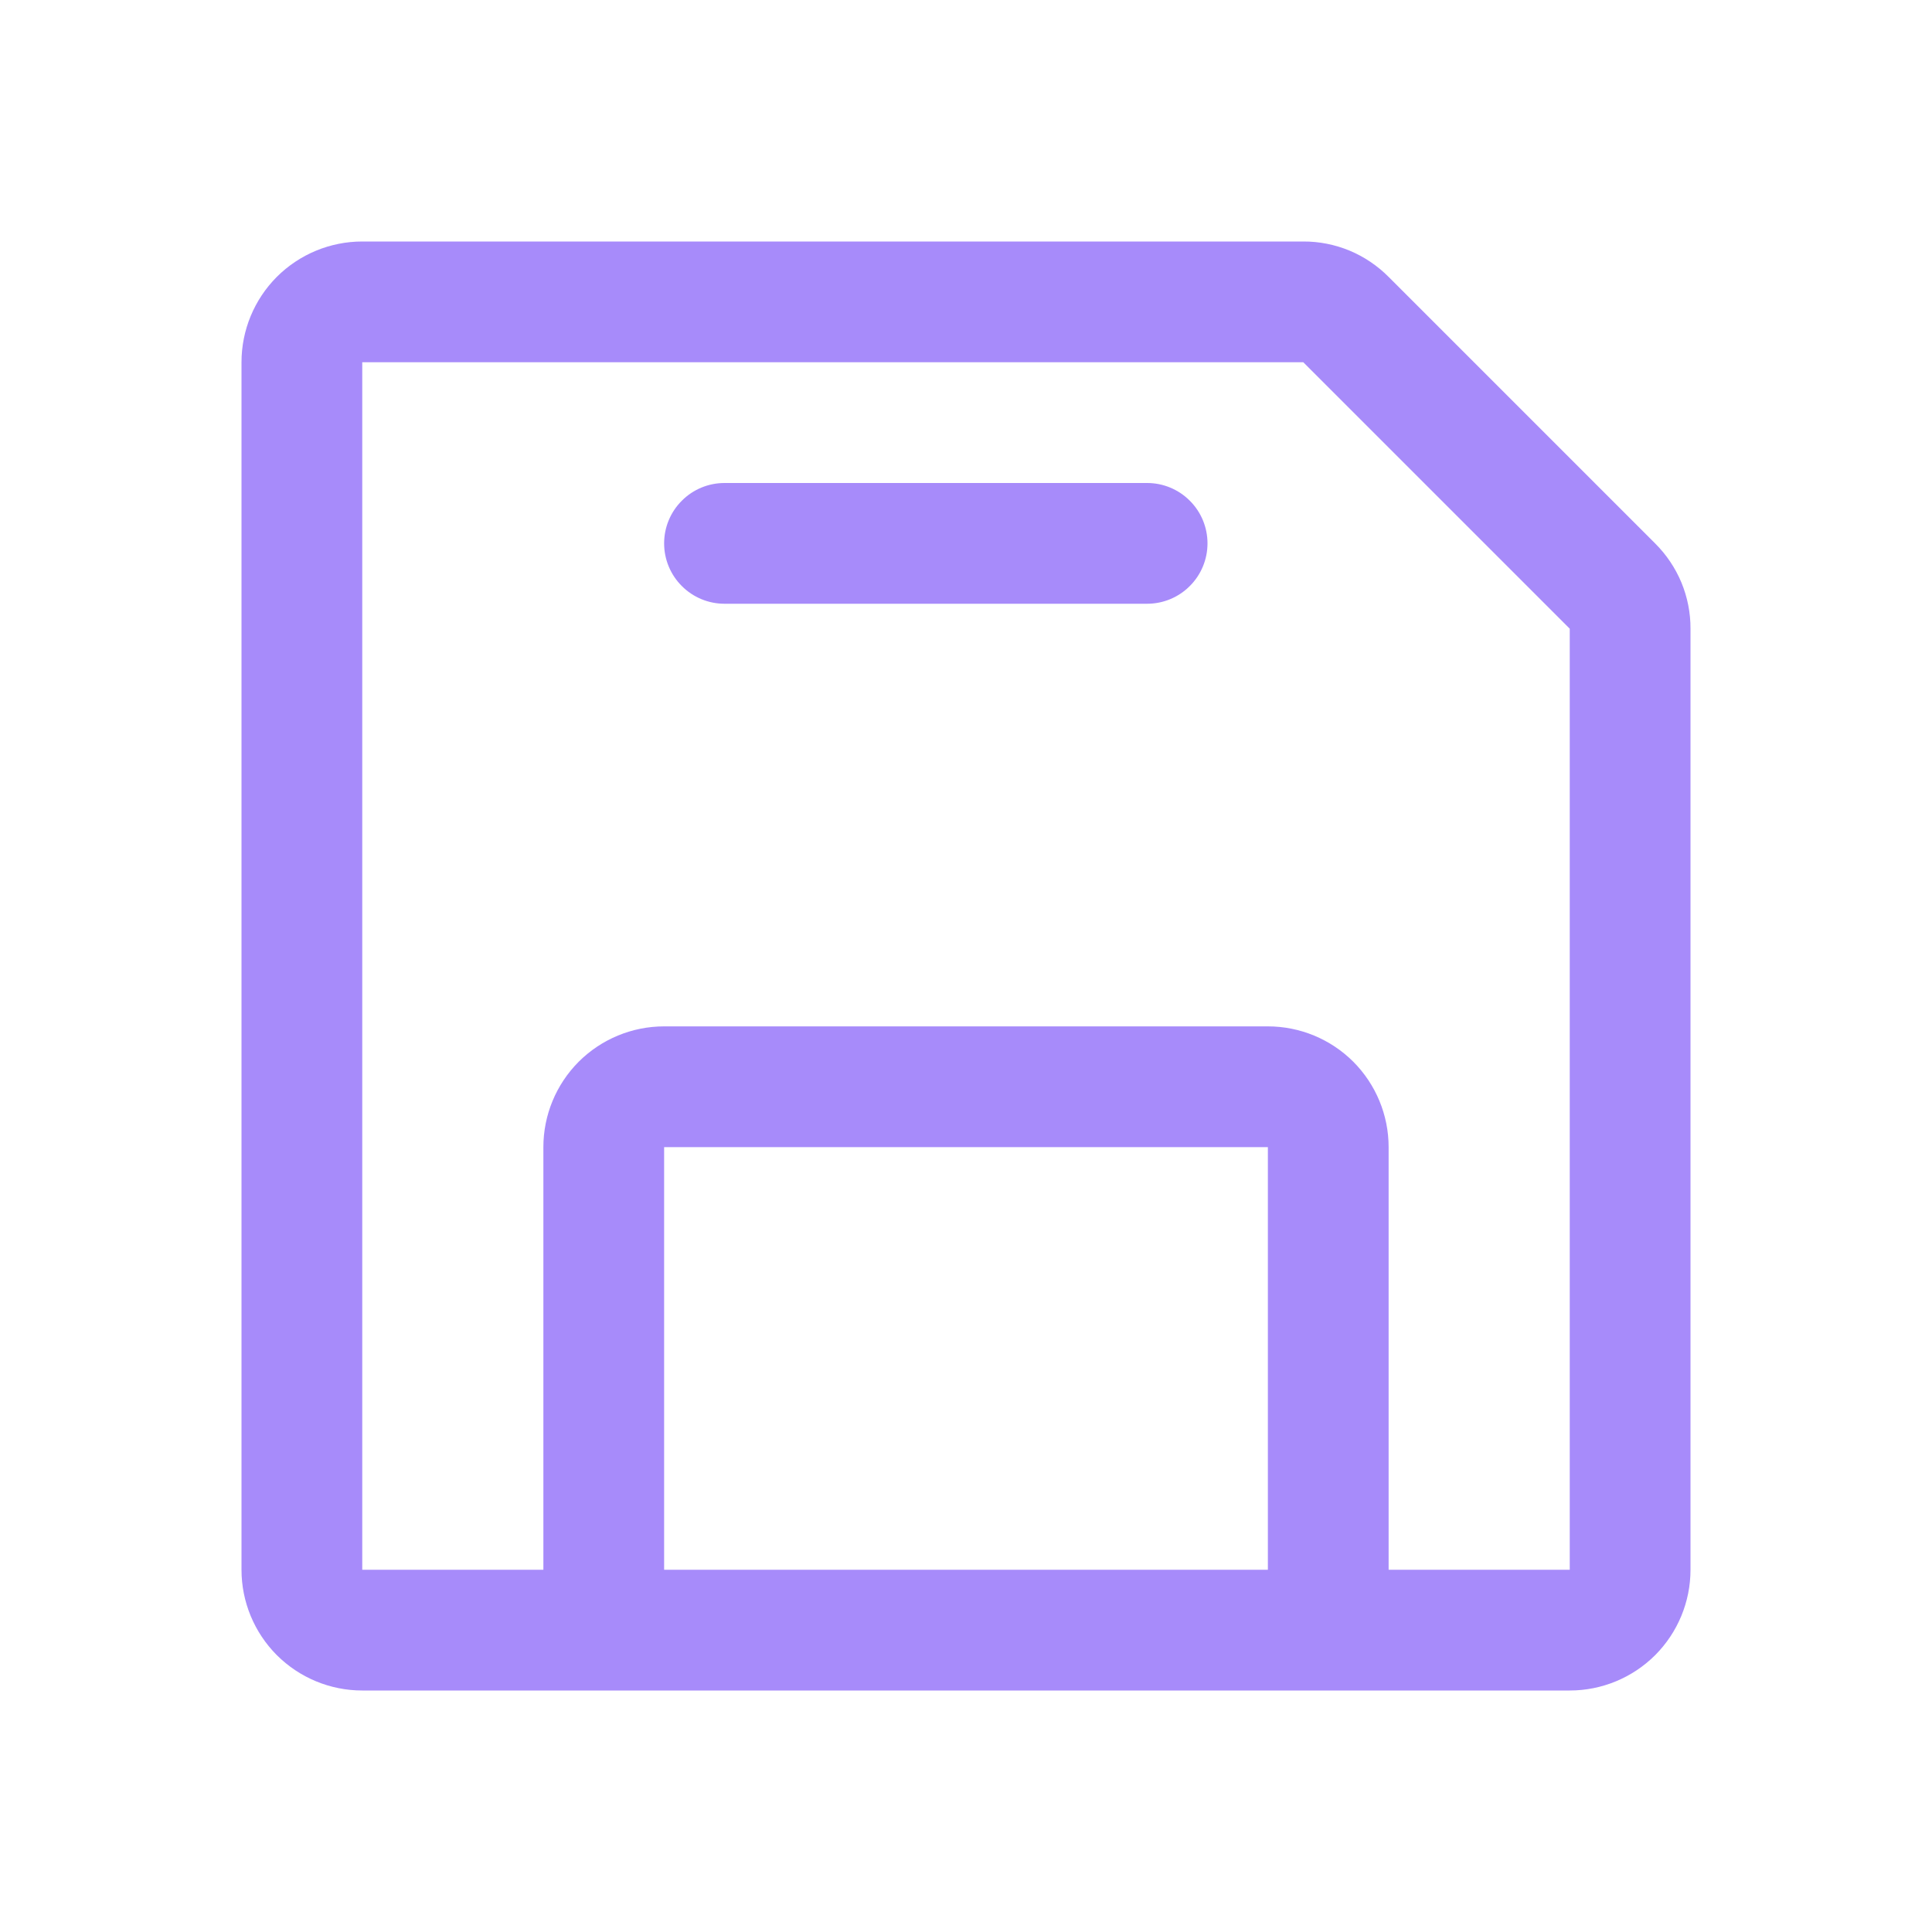
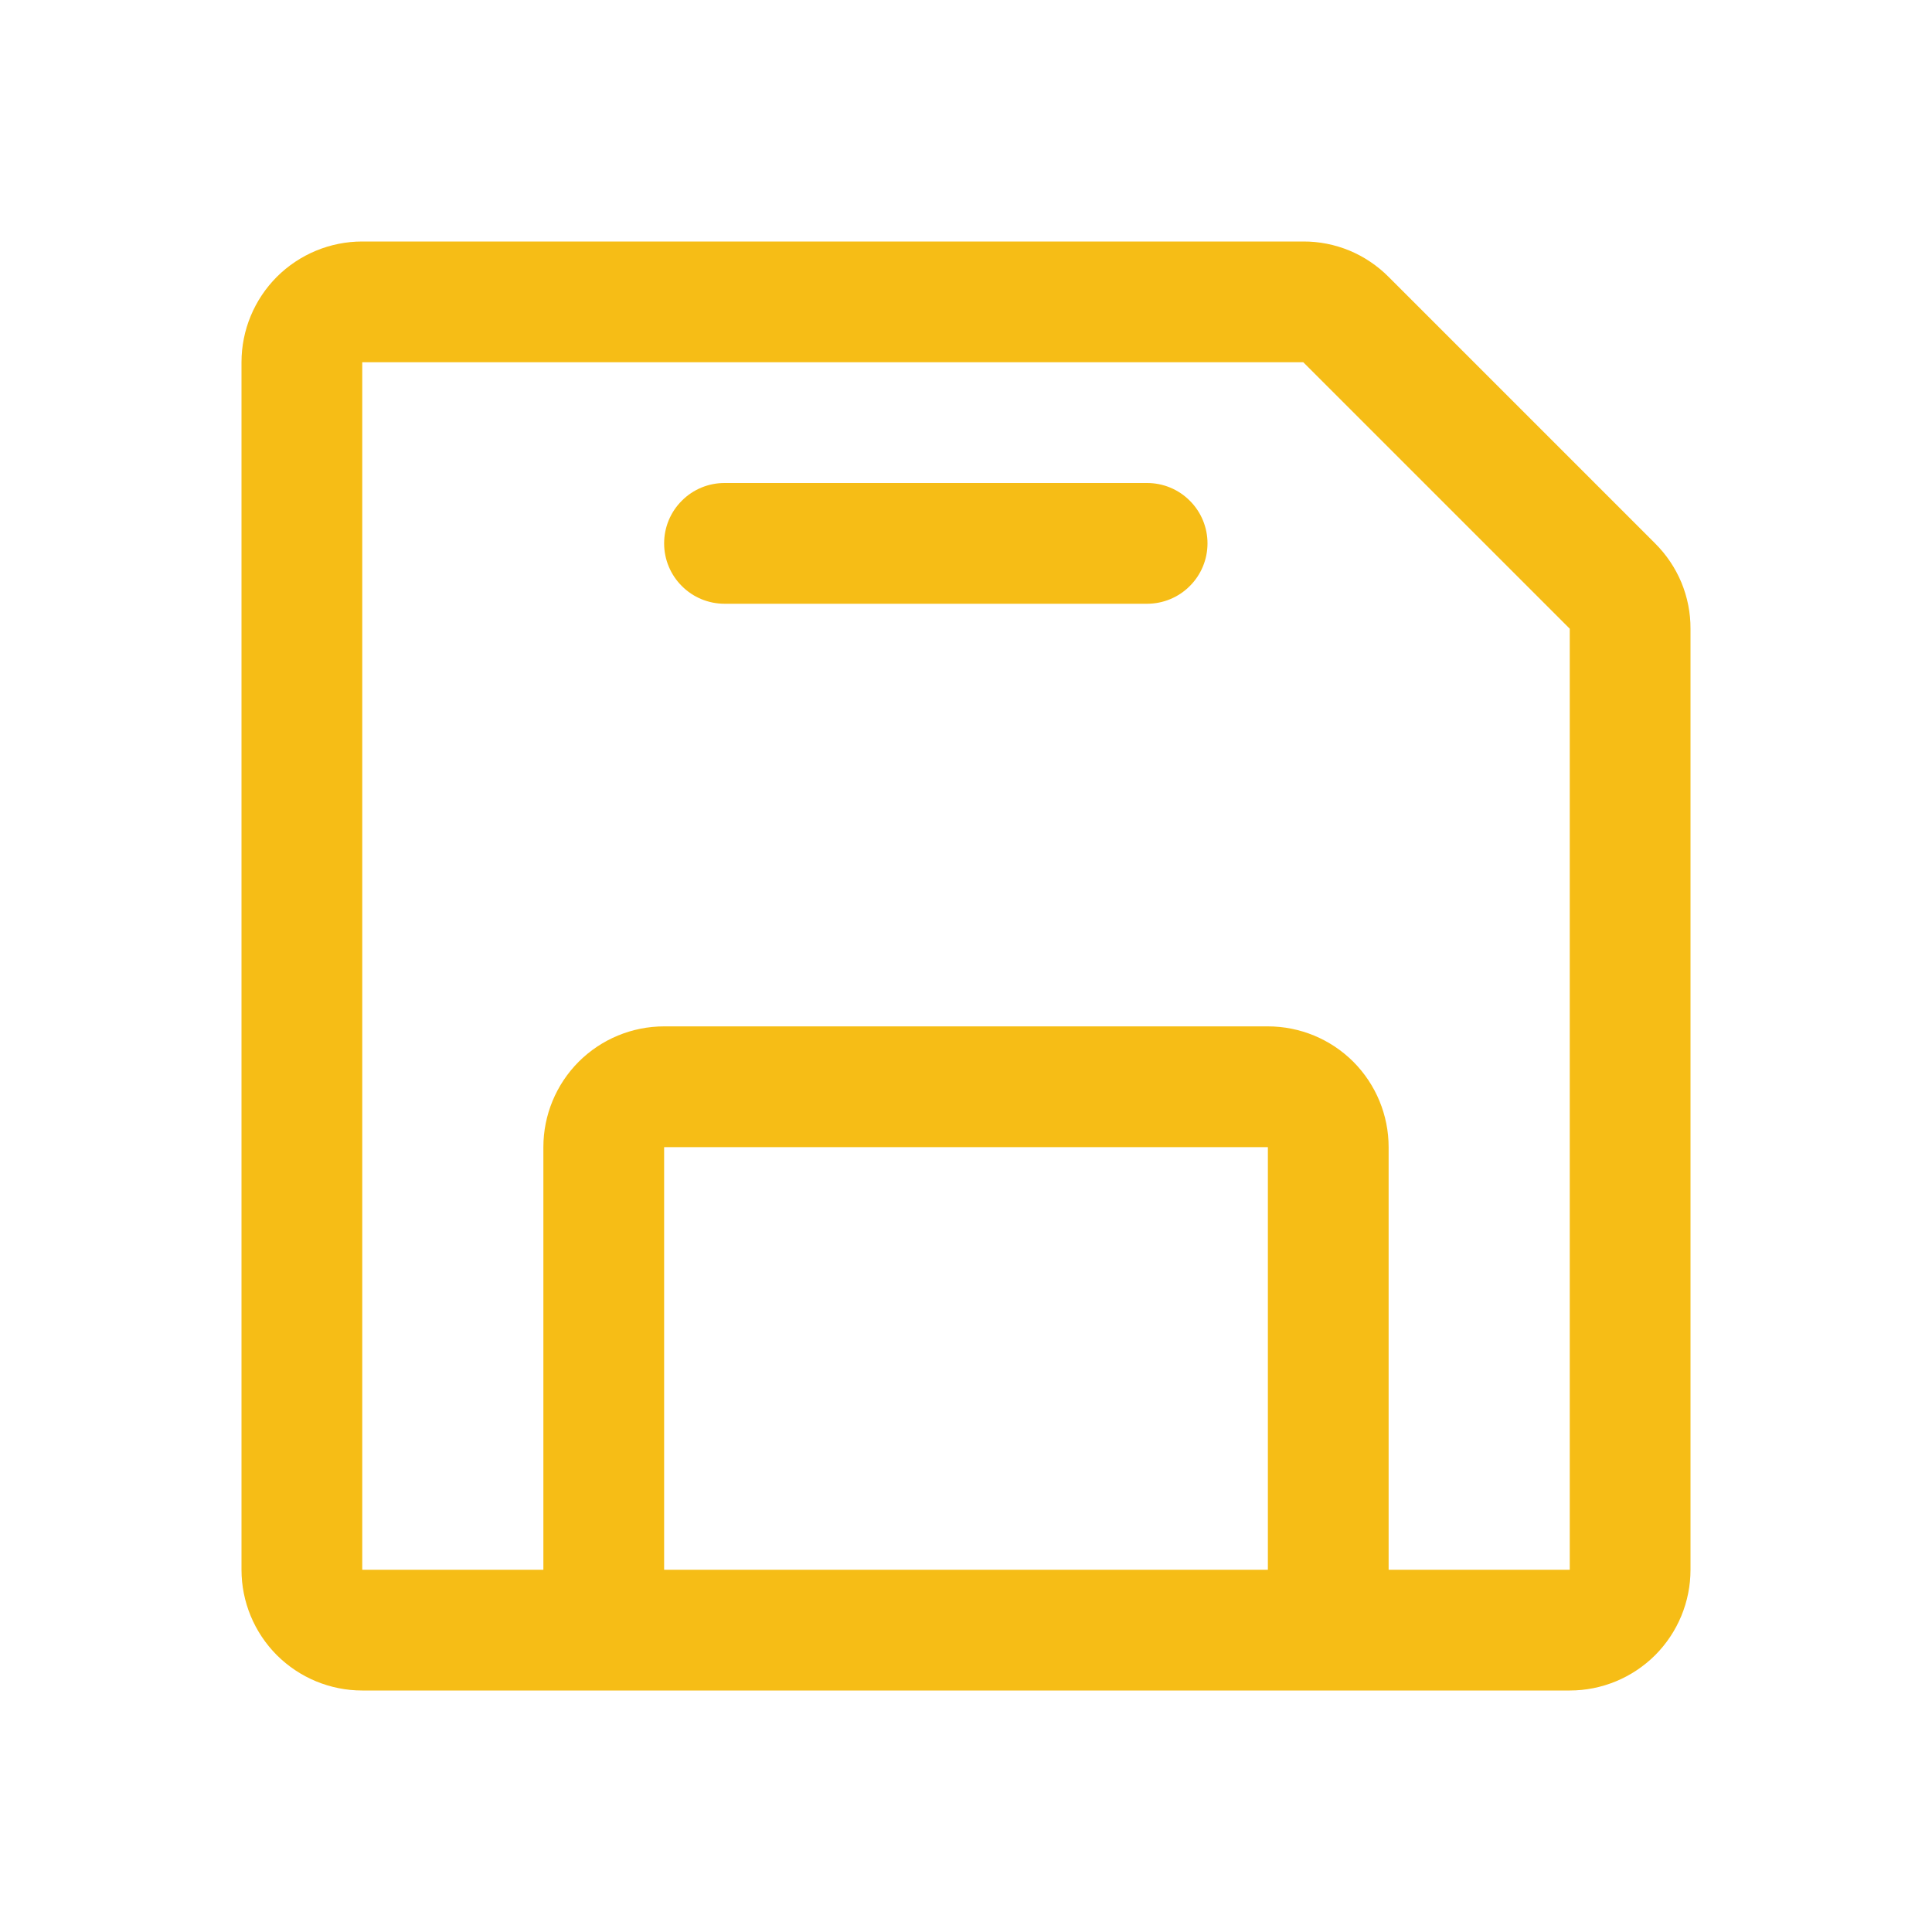
<svg xmlns="http://www.w3.org/2000/svg" width="24" height="24" viewBox="0 0 24 24" fill="none">
-   <path d="M20.56 6.75L17.25 3.44C17.111 3.3 16.946 3.189 16.764 3.113C16.582 3.038 16.387 2.999 16.19 3H4.5C4.102 3 3.721 3.158 3.439 3.439C3.158 3.721 3 4.102 3 4.5V19.5C3 19.898 3.158 20.279 3.439 20.561C3.721 20.842 4.102 21 4.5 21H19.5C19.898 21 20.279 20.842 20.561 20.561C20.842 20.279 21 19.898 21 19.5V7.81C21.001 7.613 20.962 7.418 20.887 7.236C20.811 7.054 20.7 6.889 20.56 6.75ZM15.75 19.5H8.25V14.25H15.75V19.5ZM19.5 19.5H17.25V14.25C17.25 13.852 17.092 13.471 16.811 13.189C16.529 12.908 16.148 12.75 15.75 12.75H8.25C7.852 12.75 7.471 12.908 7.189 13.189C6.908 13.471 6.75 13.852 6.75 14.25V19.5H4.5V4.5H16.19L19.5 7.81V19.5ZM15 6.75C15 6.949 14.921 7.14 14.78 7.28C14.64 7.421 14.449 7.5 14.25 7.5H9C8.801 7.5 8.61 7.421 8.47 7.28C8.329 7.14 8.25 6.949 8.25 6.75C8.25 6.551 8.329 6.36 8.47 6.22C8.61 6.079 8.801 6 9 6H14.25C14.449 6 14.64 6.079 14.78 6.22C14.921 6.36 15 6.551 15 6.75Z" fill="#A78BFA" />
+   <path d="M20.56 6.75L17.25 3.44C17.111 3.3 16.946 3.189 16.764 3.113C16.582 3.038 16.387 2.999 16.19 3H4.5C4.102 3 3.721 3.158 3.439 3.439C3.158 3.721 3 4.102 3 4.5V19.5C3 19.898 3.158 20.279 3.439 20.561C3.721 20.842 4.102 21 4.5 21H19.5C19.898 21 20.279 20.842 20.561 20.561C20.842 20.279 21 19.898 21 19.5V7.81C21.001 7.613 20.962 7.418 20.887 7.236C20.811 7.054 20.7 6.889 20.56 6.75ZM15.75 19.5H8.25V14.25H15.75V19.5ZM19.5 19.5H17.25V14.25C17.25 13.852 17.092 13.471 16.811 13.189C16.529 12.908 16.148 12.75 15.75 12.75H8.25C7.852 12.75 7.471 12.908 7.189 13.189C6.908 13.471 6.75 13.852 6.75 14.25V19.5H4.5V4.5H16.19L19.5 7.81V19.5ZM15 6.75C15 6.949 14.921 7.14 14.78 7.28C14.64 7.421 14.449 7.5 14.25 7.5H9C8.801 7.5 8.61 7.421 8.47 7.28C8.329 7.14 8.25 6.949 8.25 6.75C8.25 6.551 8.329 6.36 8.47 6.22C8.61 6.079 8.801 6 9 6H14.25C14.449 6 14.64 6.079 14.78 6.22C14.921 6.36 15 6.551 15 6.75Z" fill="#F6BD16" />
</svg>
